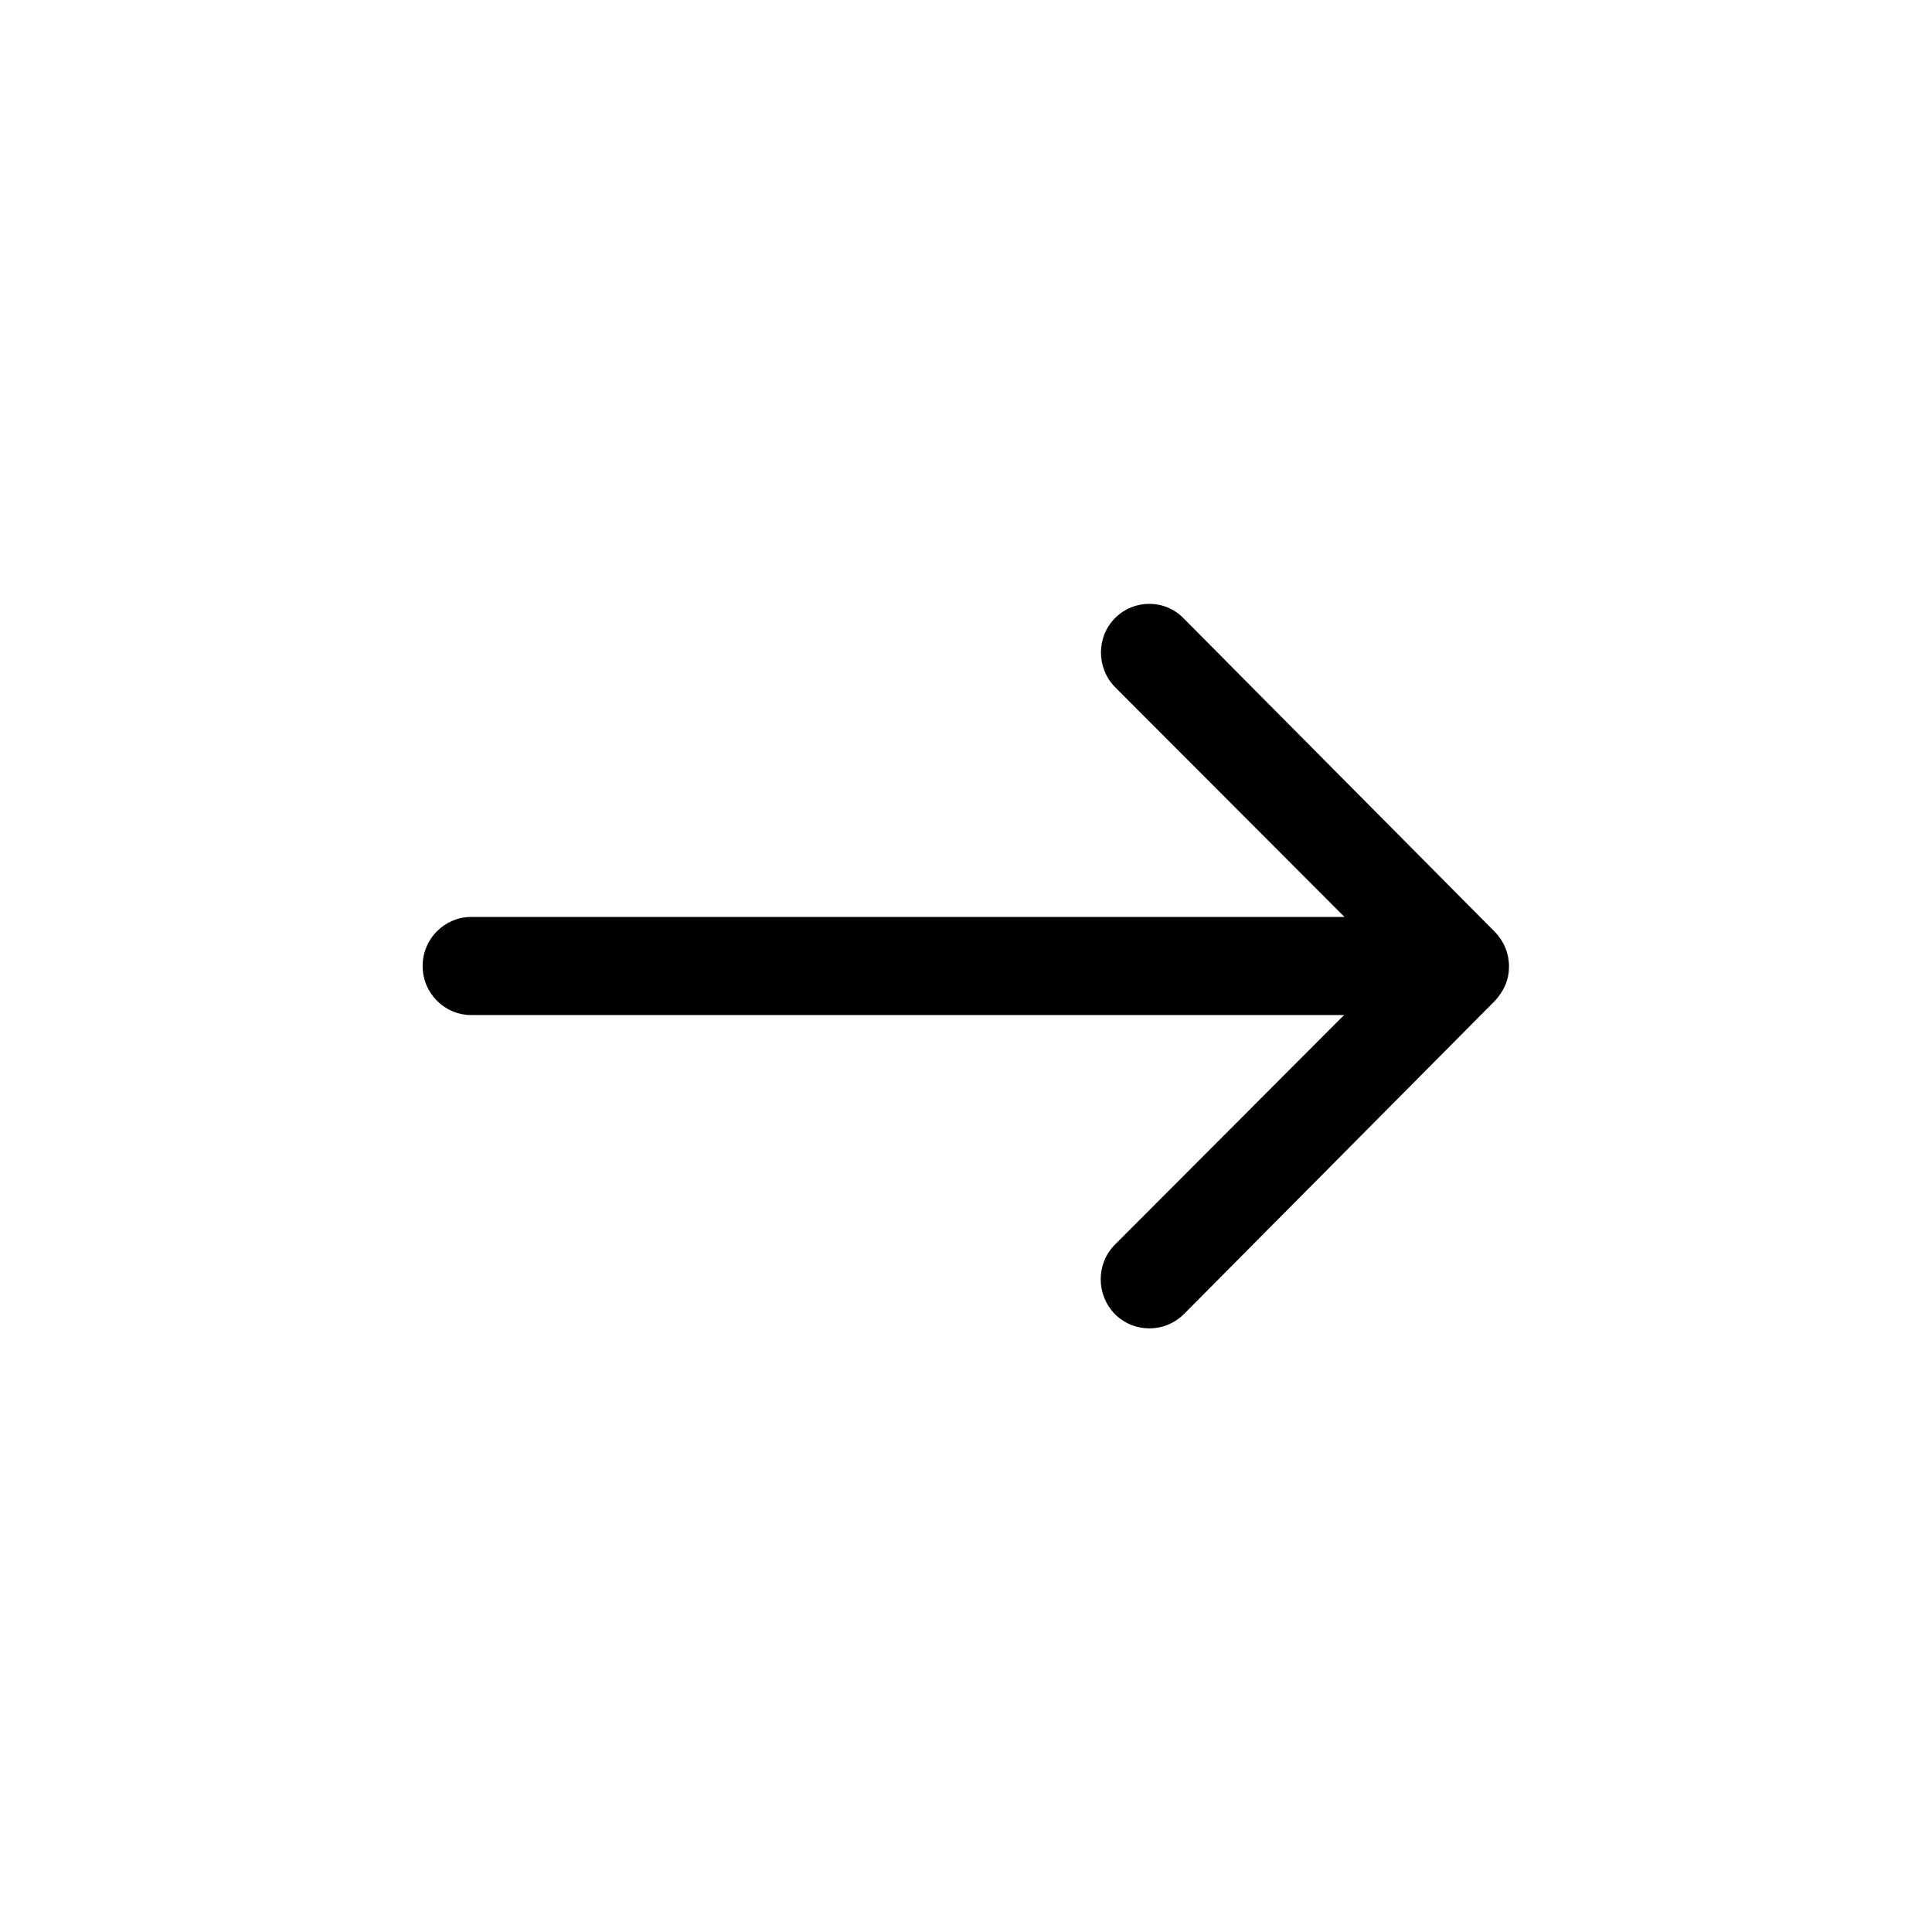
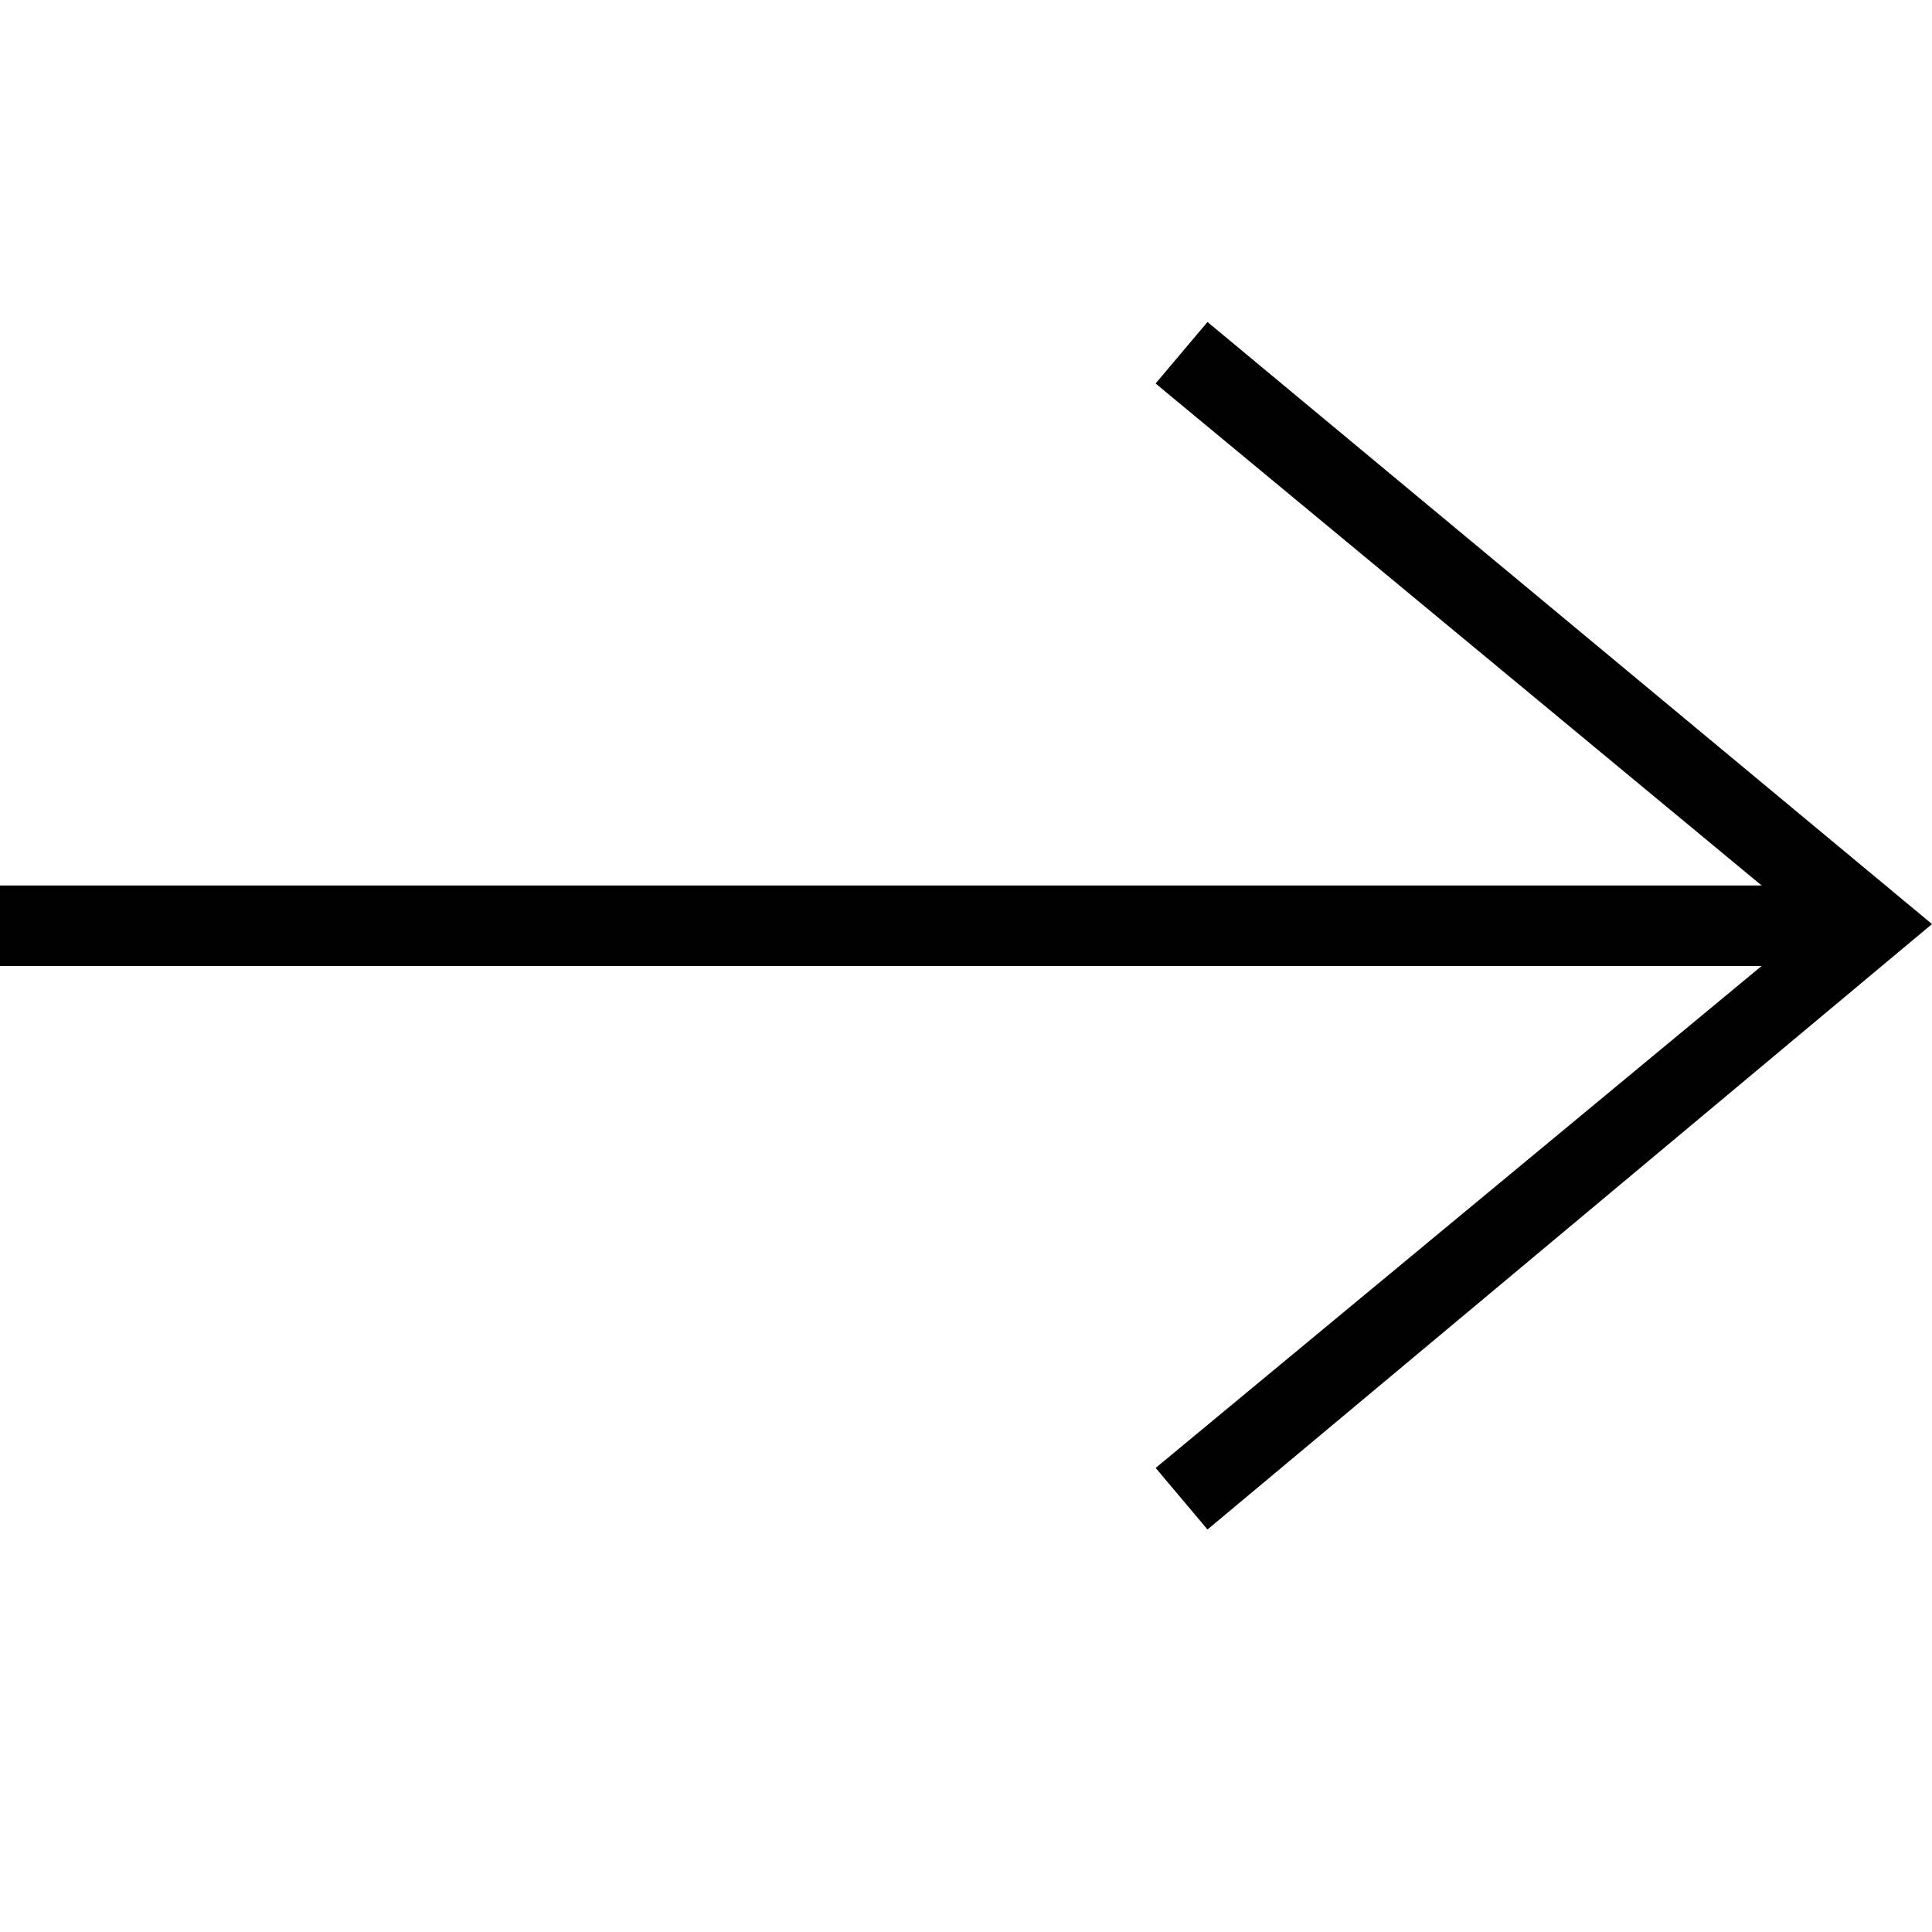
- <svg xmlns="http://www.w3.org/2000/svg" viewBox="0 0 512 512">
-   <path d="M295.6 163.7c-5.1 5-5.1 13.3-.1 18.4l60.8 60.9H124.9c-7.1 0-12.9 5.8-12.9 13s5.8 13 12.9 13h231.3l-60.8 60.9c-5 5.1-4.9 13.3.1 18.4 5.1 5 13.2 5 18.3-.1l82.4-83c1.1-1.2 2-2.5 2.7-4.1.7-1.6 1-3.3 1-5 0-3.4-1.3-6.6-3.7-9.1l-82.4-83c-4.9-5.2-13.1-5.3-18.2-.3z" />
+ <svg xmlns="http://www.w3.org/2000/svg" width="24" height="24" fill-rule="evenodd" clip-rule="evenodd">
+   <path d="M21.883 12l-7.527 6.235.644.765 9-7.521-9-7.479-.645.764 7.529 6.236h-21.884v1h21.883z" />
</svg>
